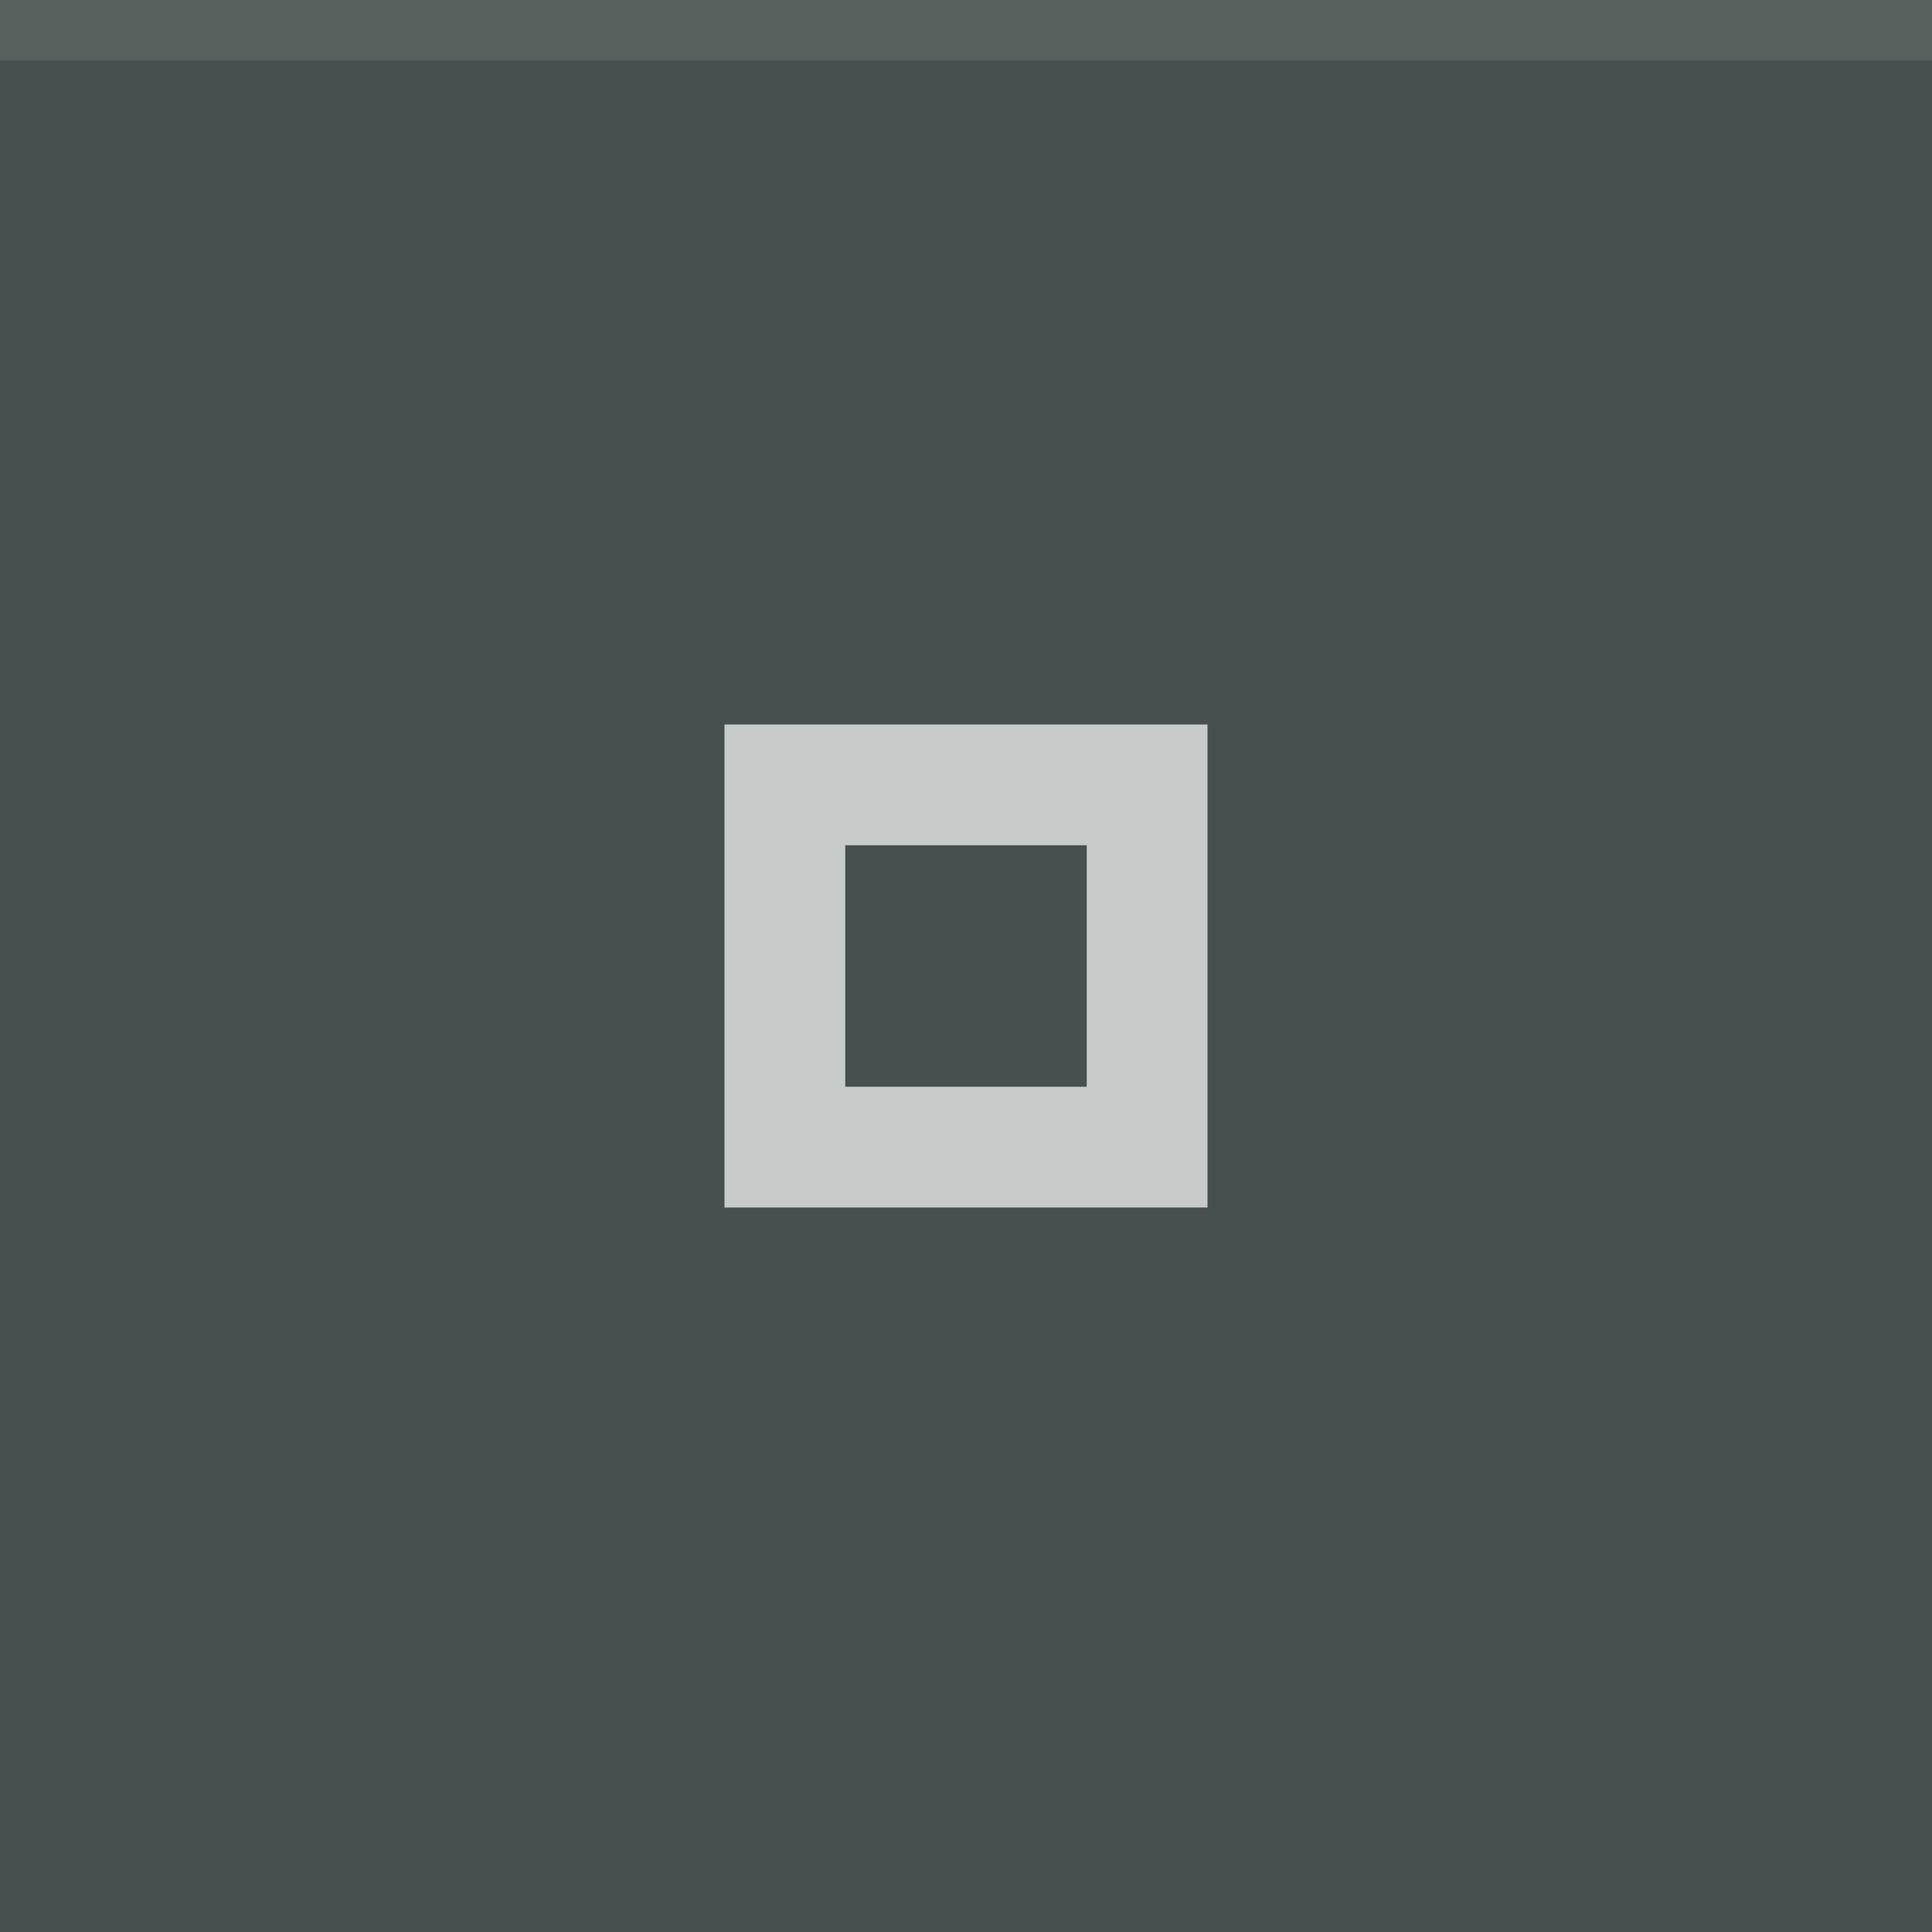
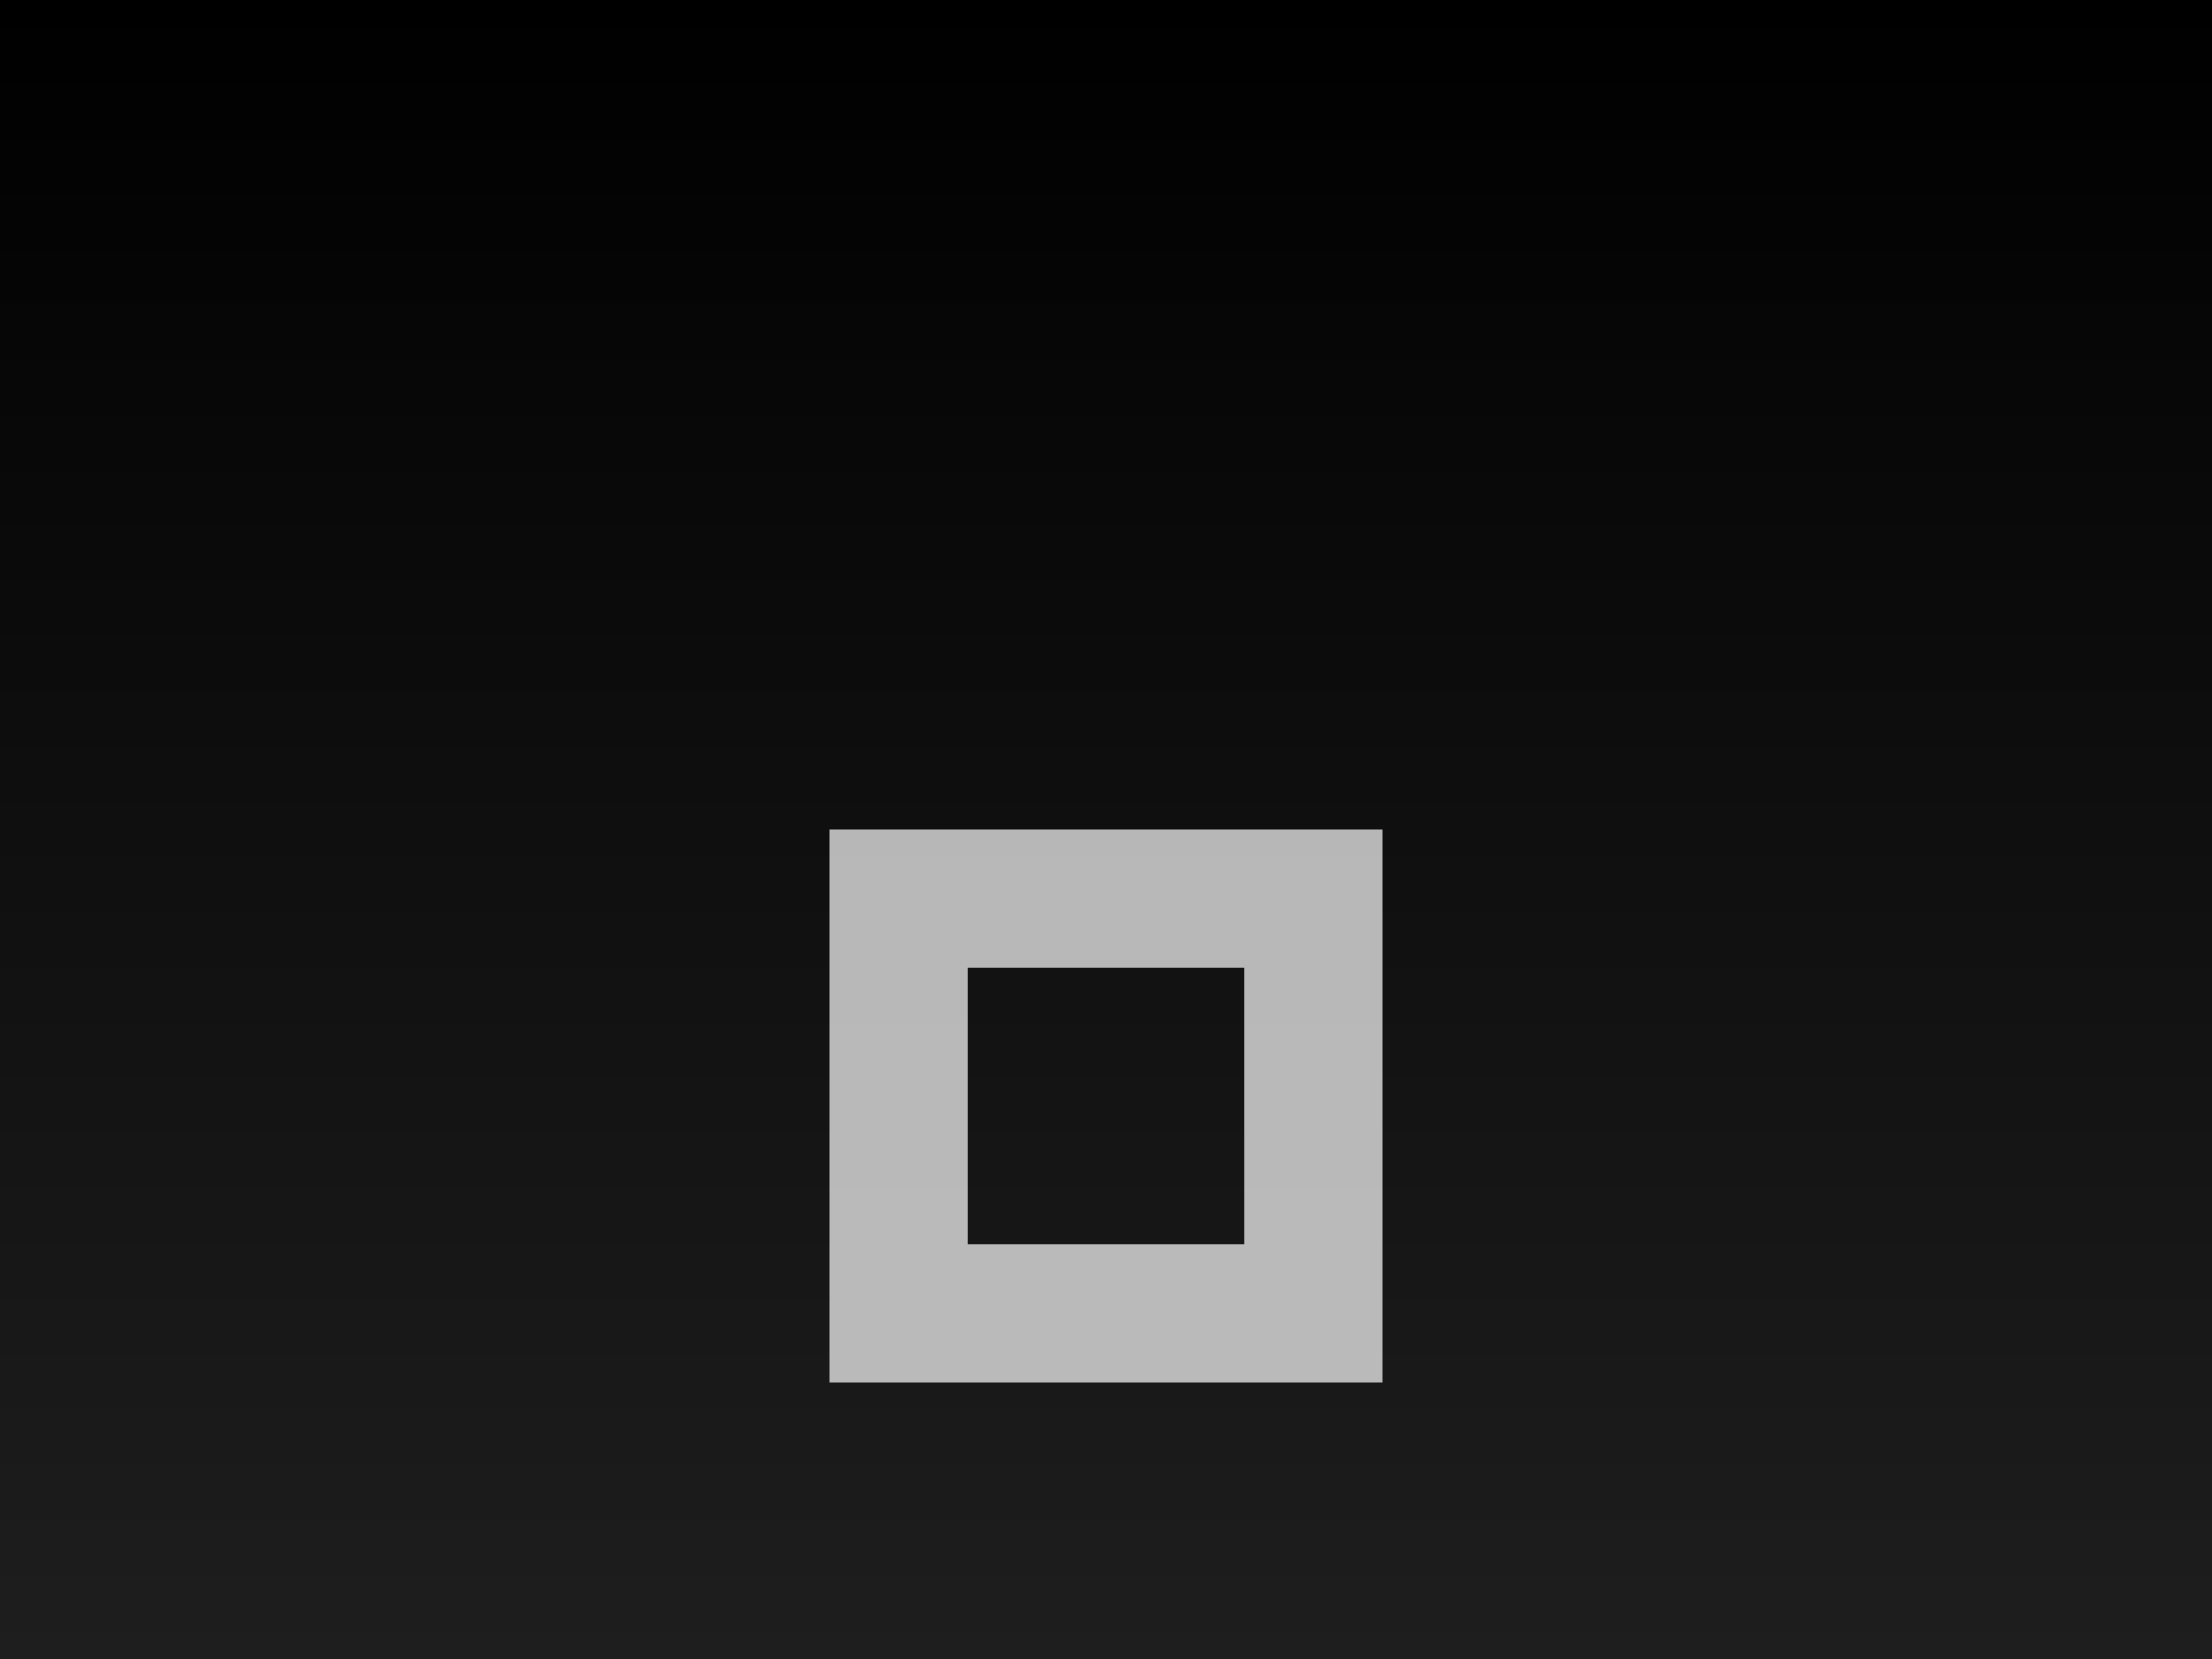
- <svg xmlns="http://www.w3.org/2000/svg" width="32" height="32" viewBox="0 0 32 32">
-   <rect width="32" height="32" fill="#47504e" />
-   <rect width="32" height="1" fill="#FFFFFF" fill-opacity="0.1" />
+ <svg xmlns="http://www.w3.org/2000/svg" width="32" height="24" viewBox="0 0 32 24">
+   <defs>
+     <linearGradient id="gradientTheme" x1="0%" y1="0%" x2="0%" y2="100%">
+       <stop offset="0%" style="stop-color: #000000;stop-opacity:1" />
+       <stop offset="100%" style="stop-color: #1E1E1E;stop-opacity:1" />
+     </linearGradient>
+   </defs>
+   <rect width="32" height="24" fill="url(#gradientTheme)" />
  <g fill="#FFFFFF" opacity="0.7">
-     <circle cx="16" cy="16" r="12" opacity="0" />
+     <circle cx="15" cy="16" r="8" opacity="0" />
    <path d="m12 12v8h8v-8zm2 2h4v4h-4z" />
  </g>
</svg>
